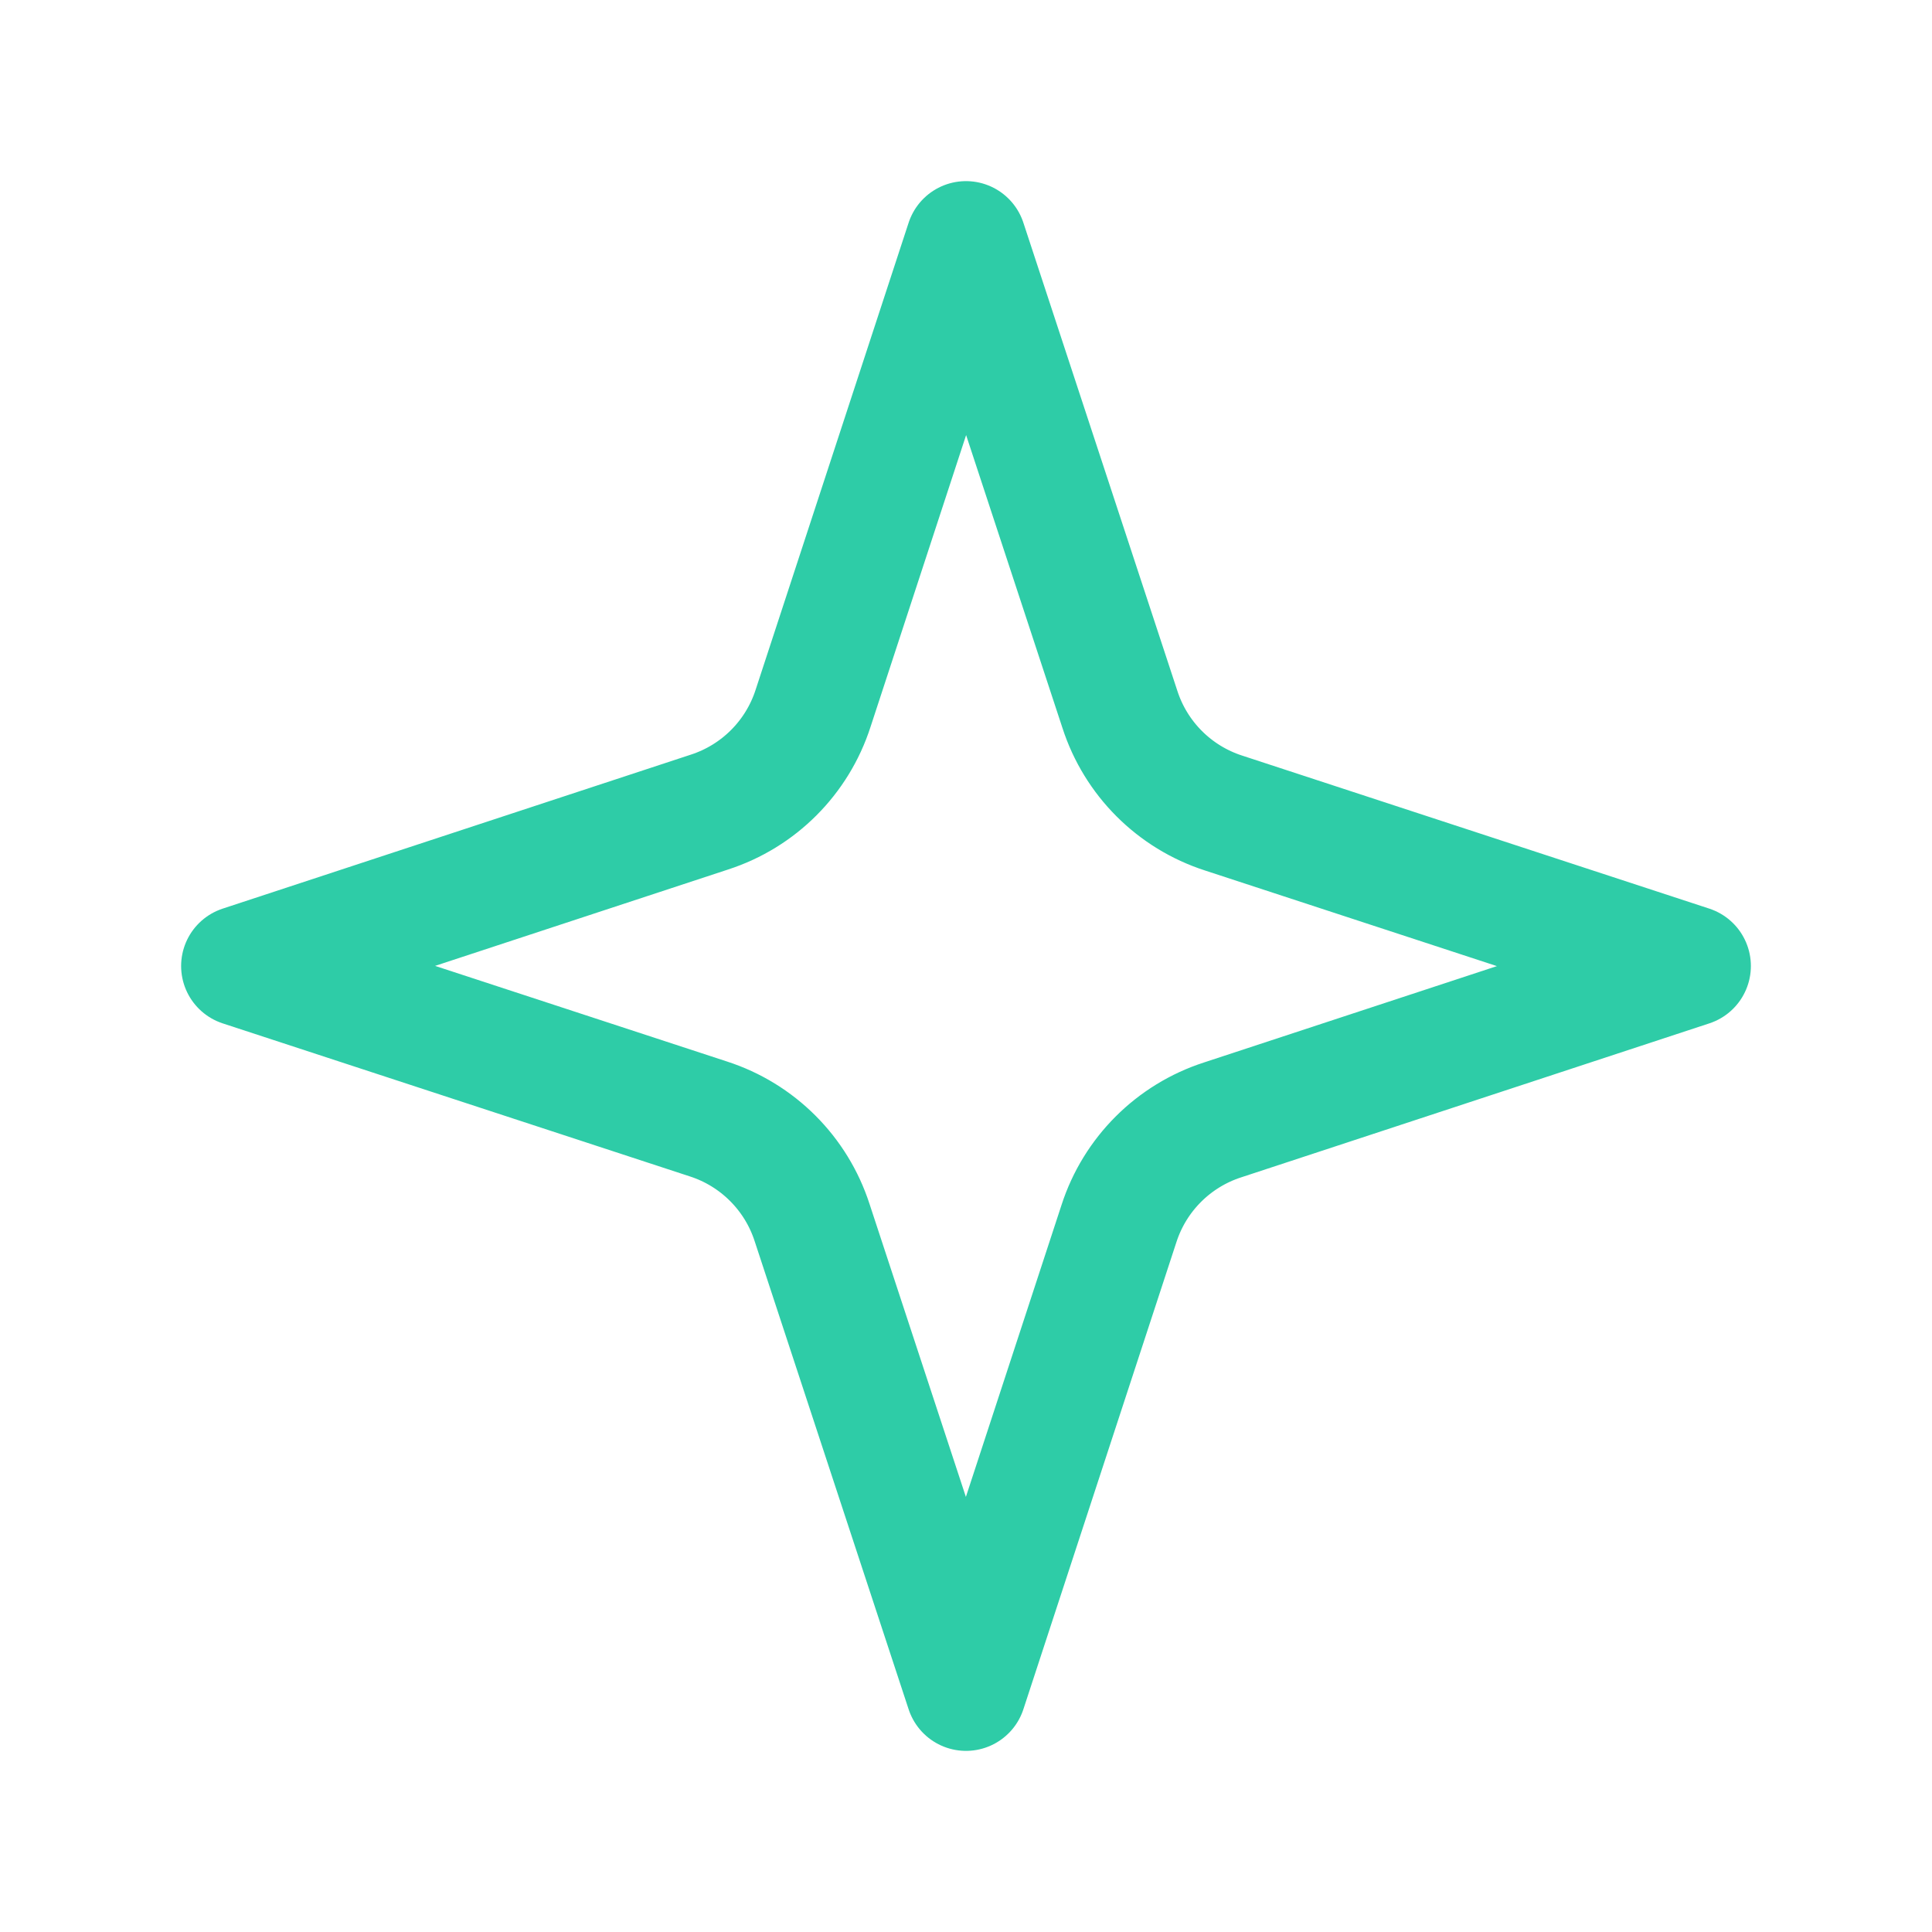
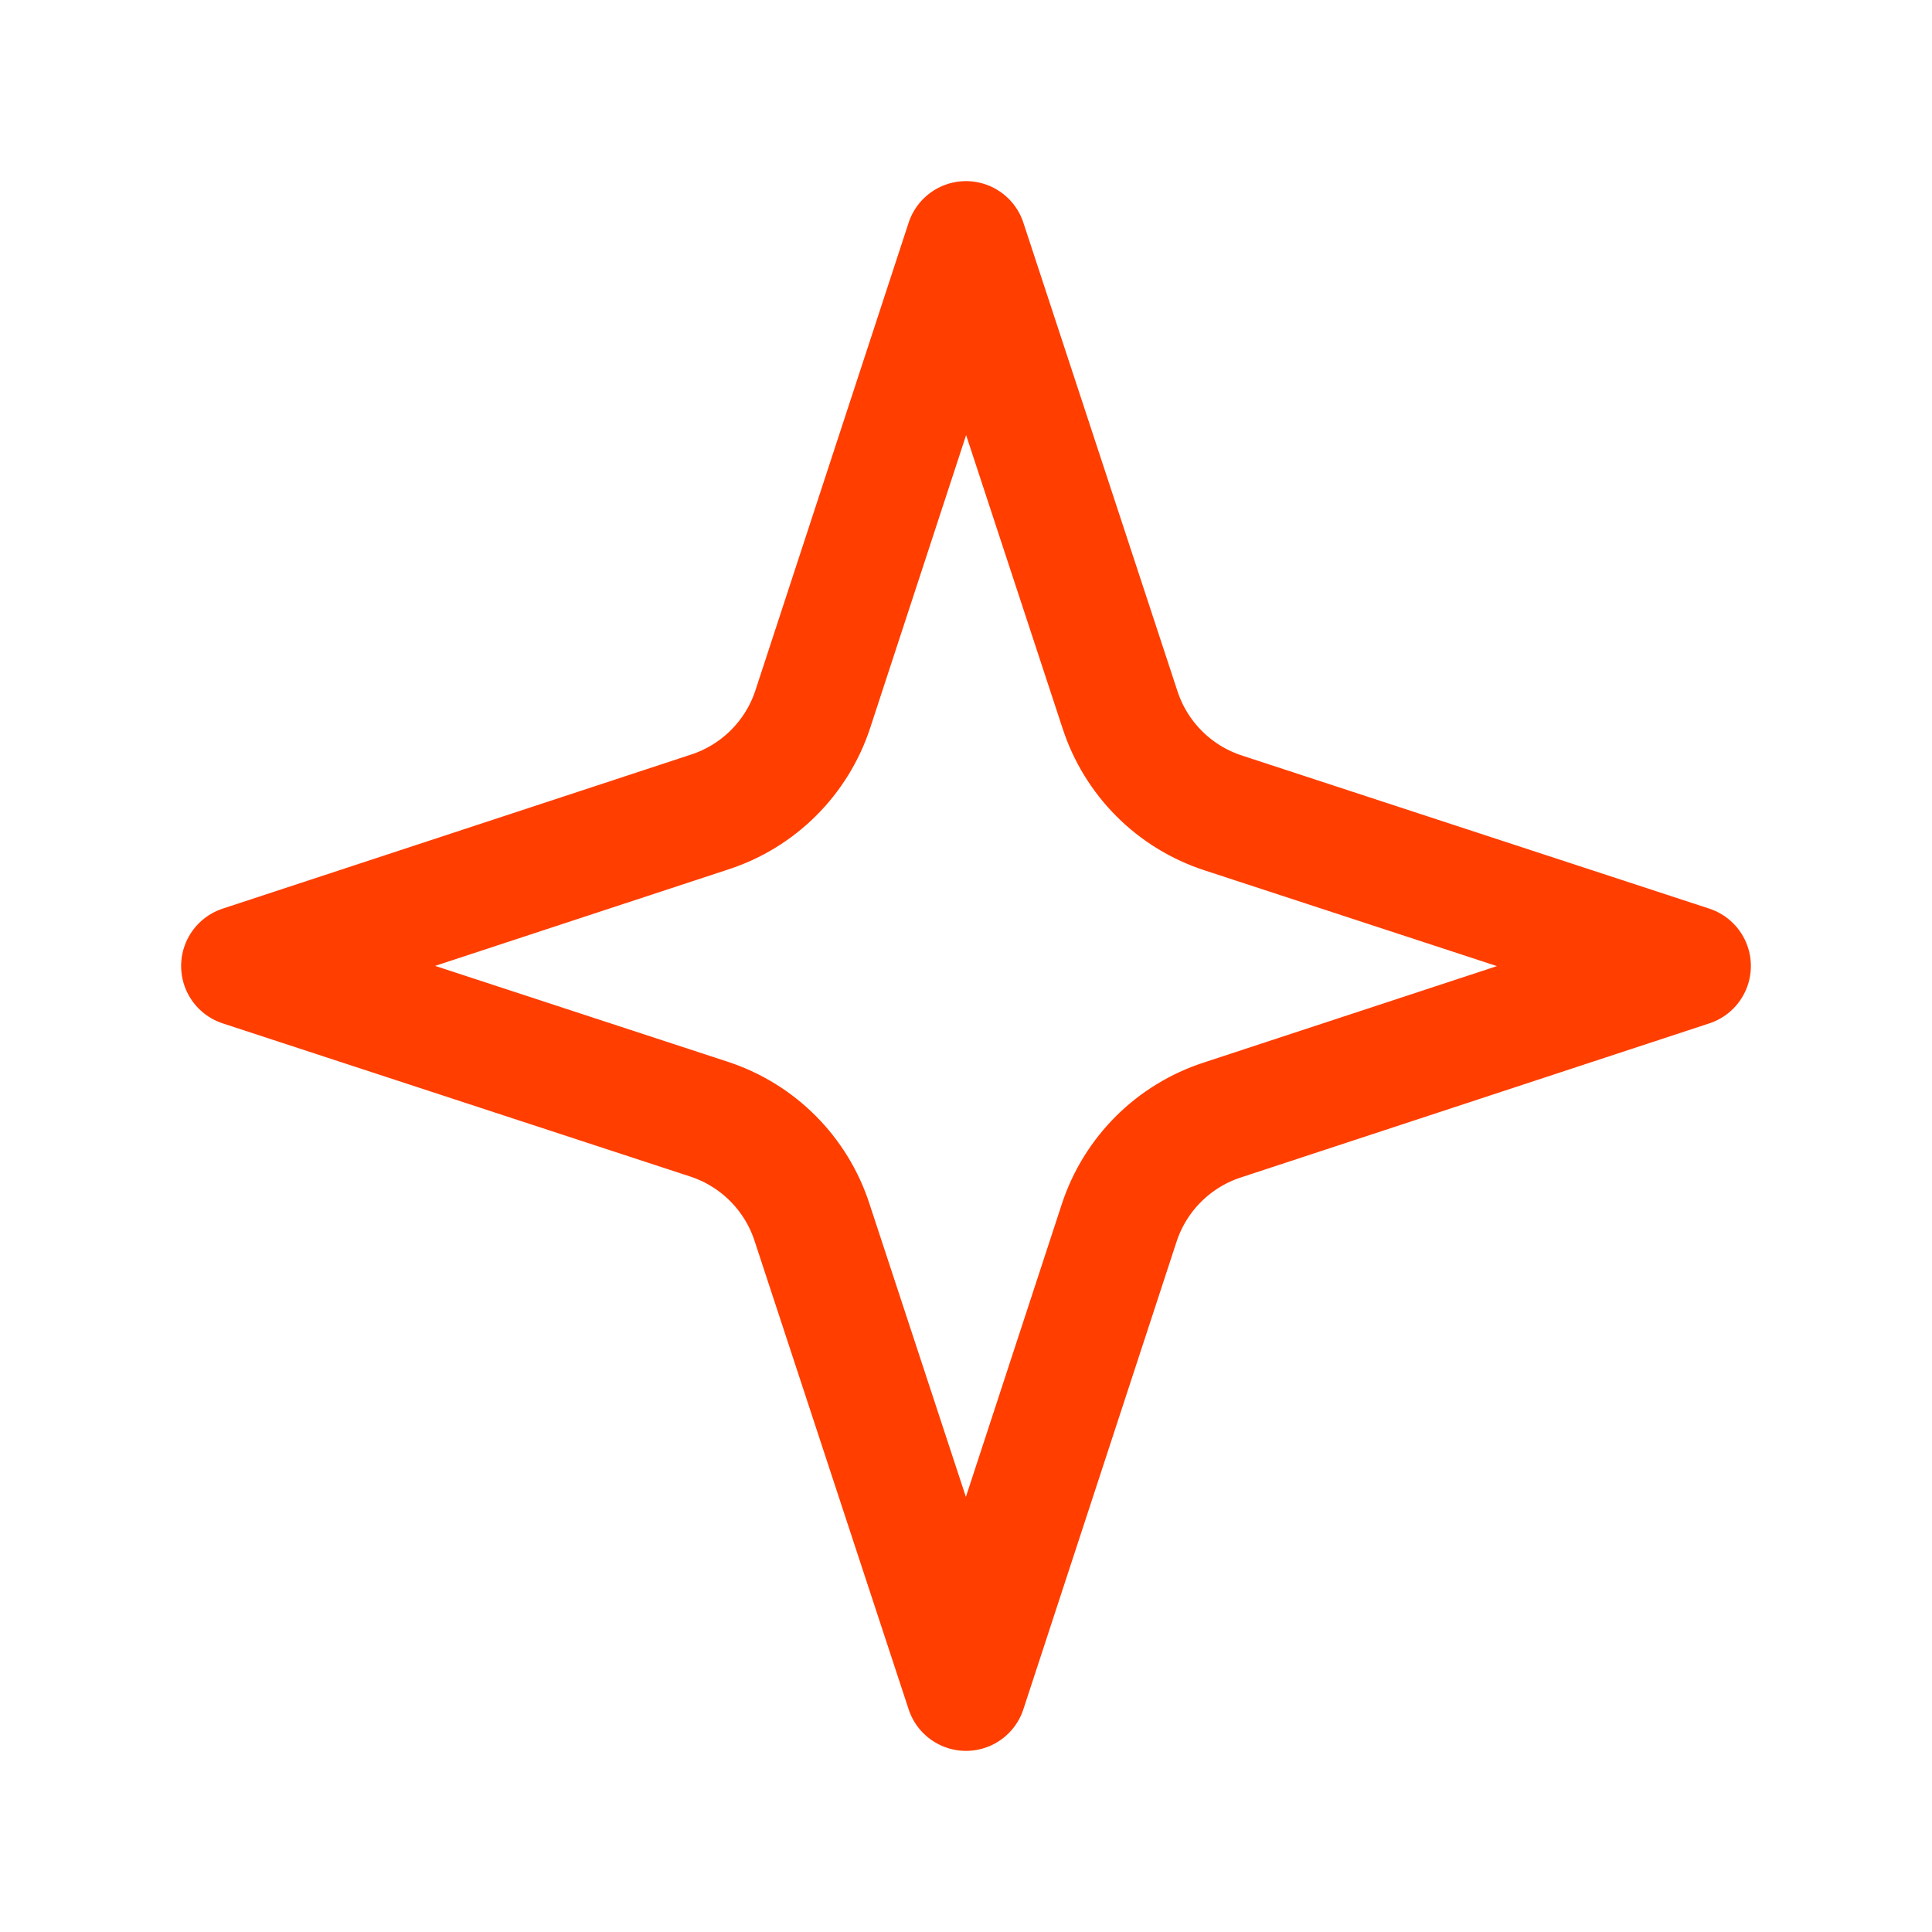
<svg xmlns="http://www.w3.org/2000/svg" version="1.1" x="0px" y="0px" viewBox="0 0 24 24" style="enable-background:new 0 0 24 24;" xml:space="preserve">
  <style type="text/css">
		.a {
			fill: none;
- 			stroke: #2ecca7;
+ 			stroke: #ff3e00;
			stroke-width: 1.5;
			stroke-linecap: round;
			stroke-linejoin: round;
		}
	</style>
  <g>
    <path class="a" d="m12 3-1.9 5.8a2 2 0 0 1-1.287 1.288L3 12l5.8 1.9a2 2 0 0 1 1.288 1.287L12 21l1.9-5.8a2 2 0 0 1 1.287-1.288L21 12l-5.8-1.9a2 2 0 0 1-1.288-1.287Z" />
  </g>
</svg>
